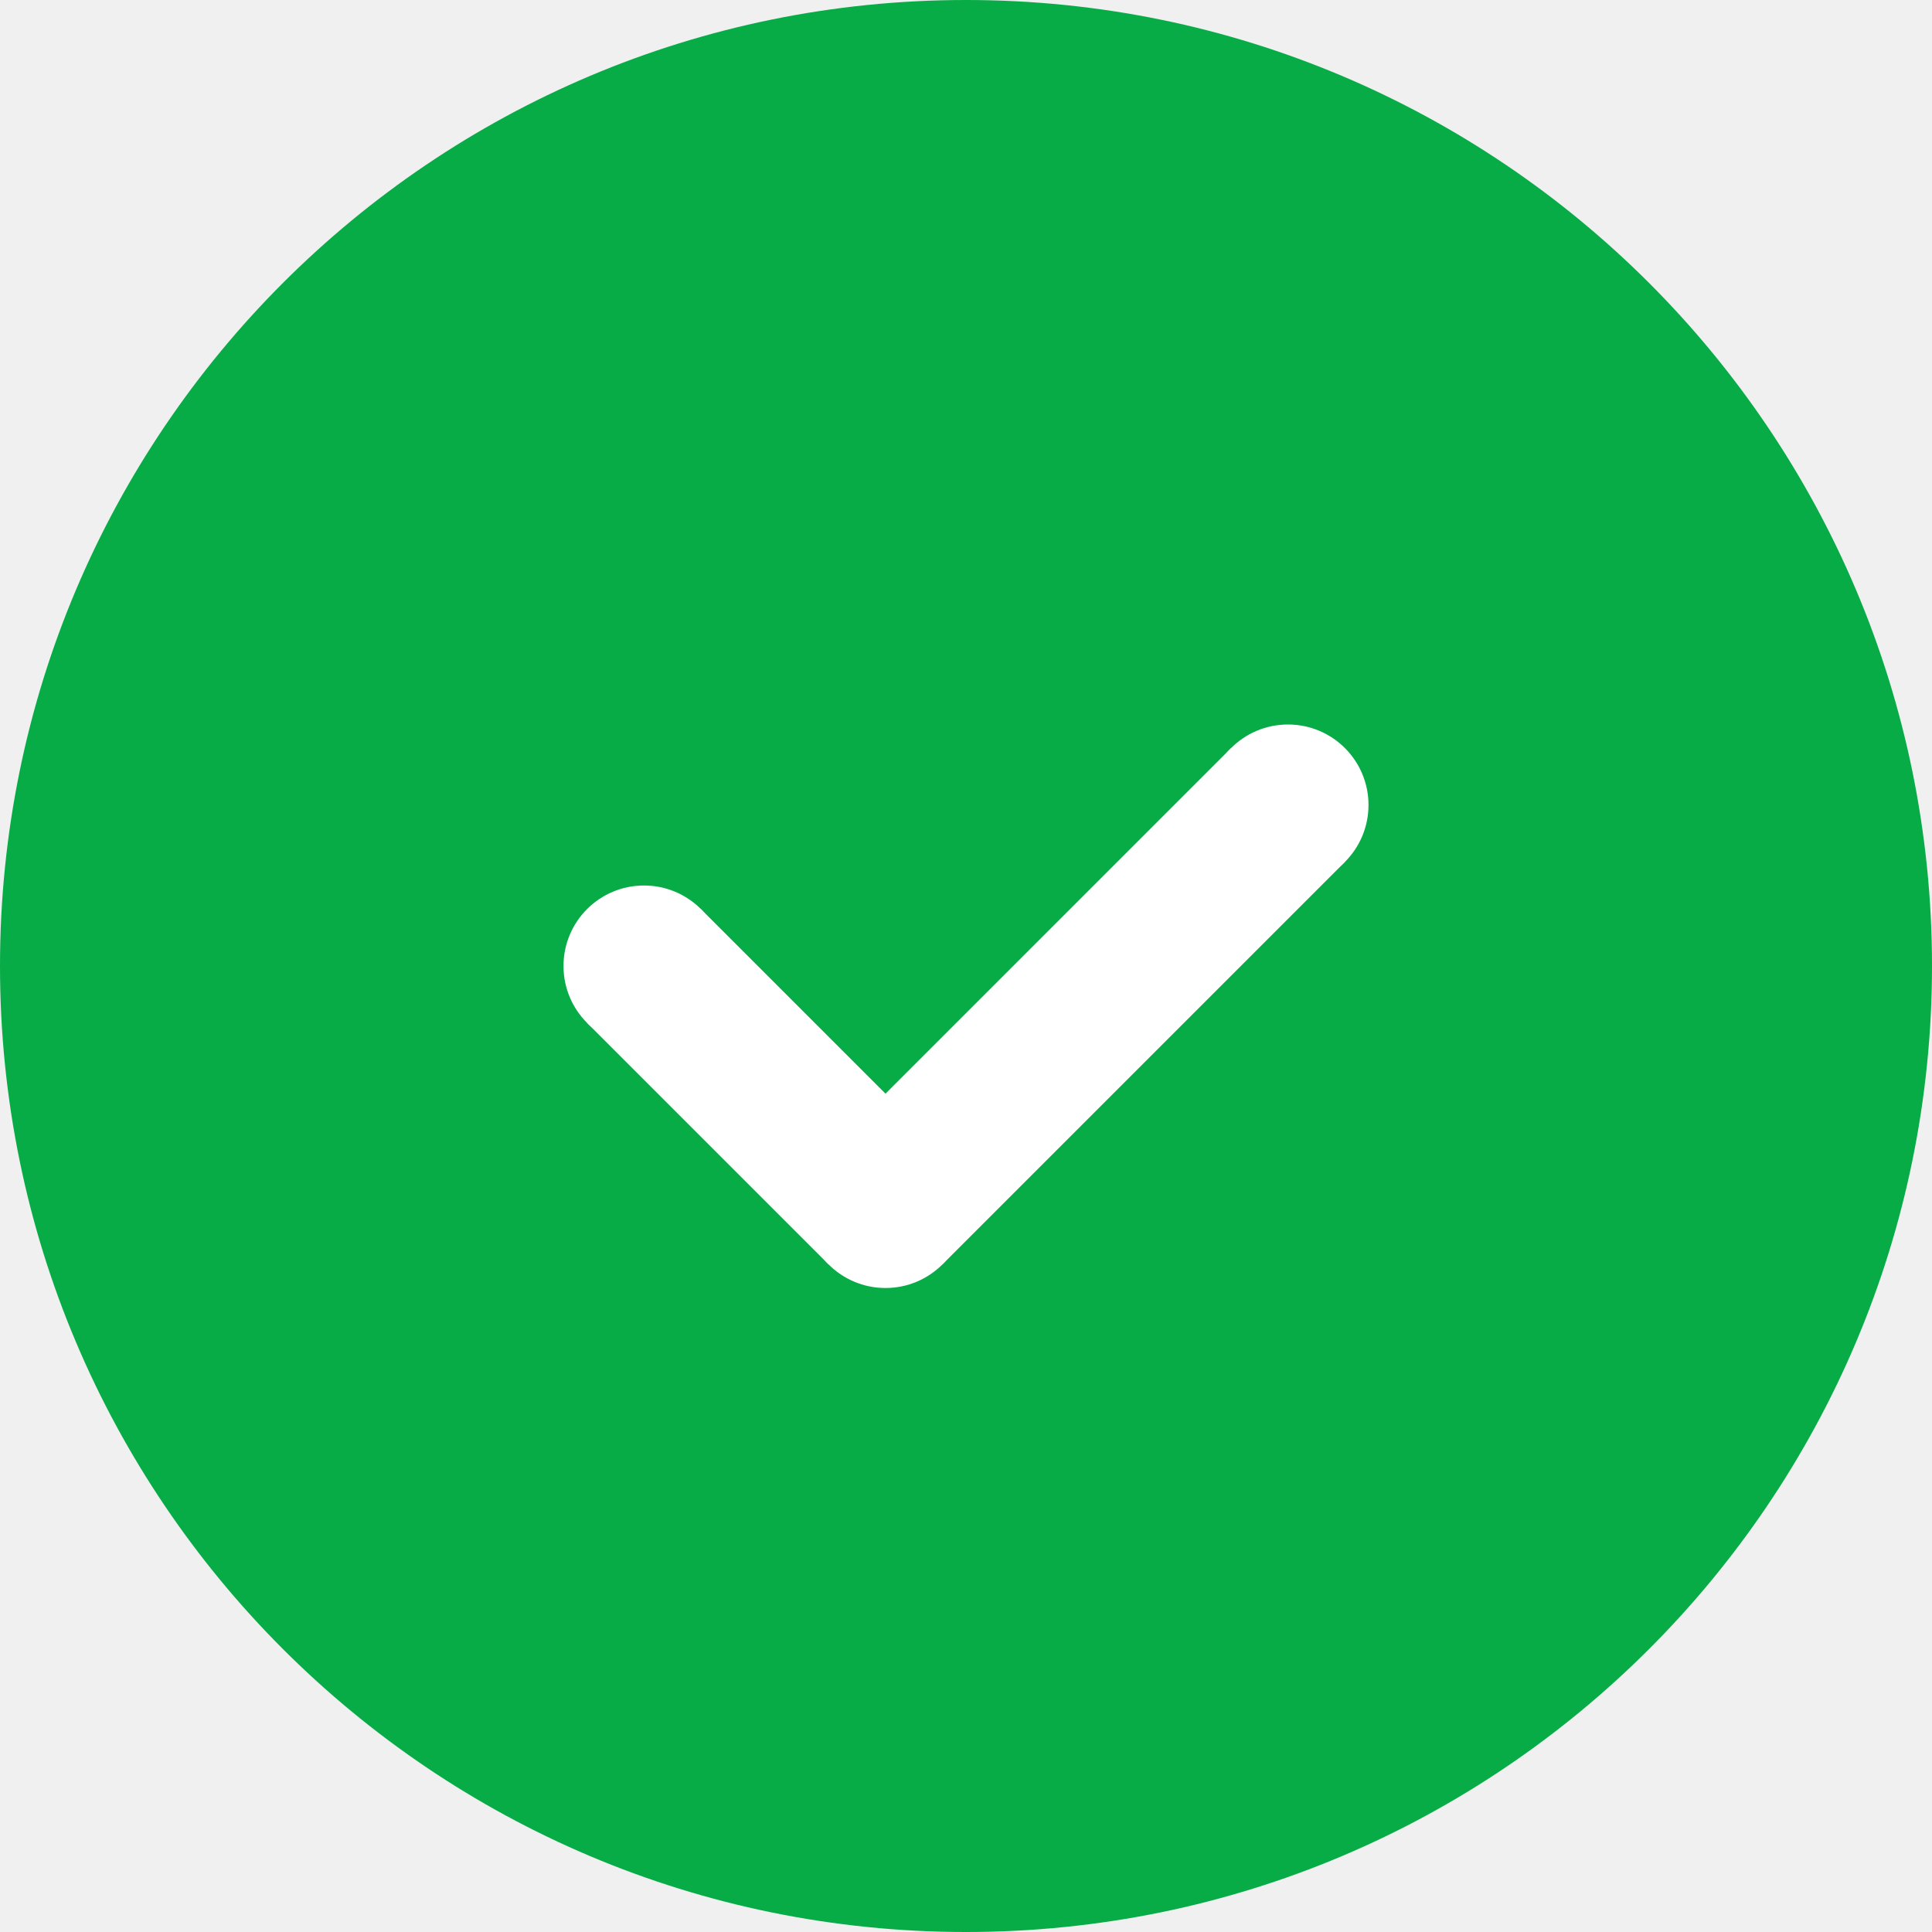
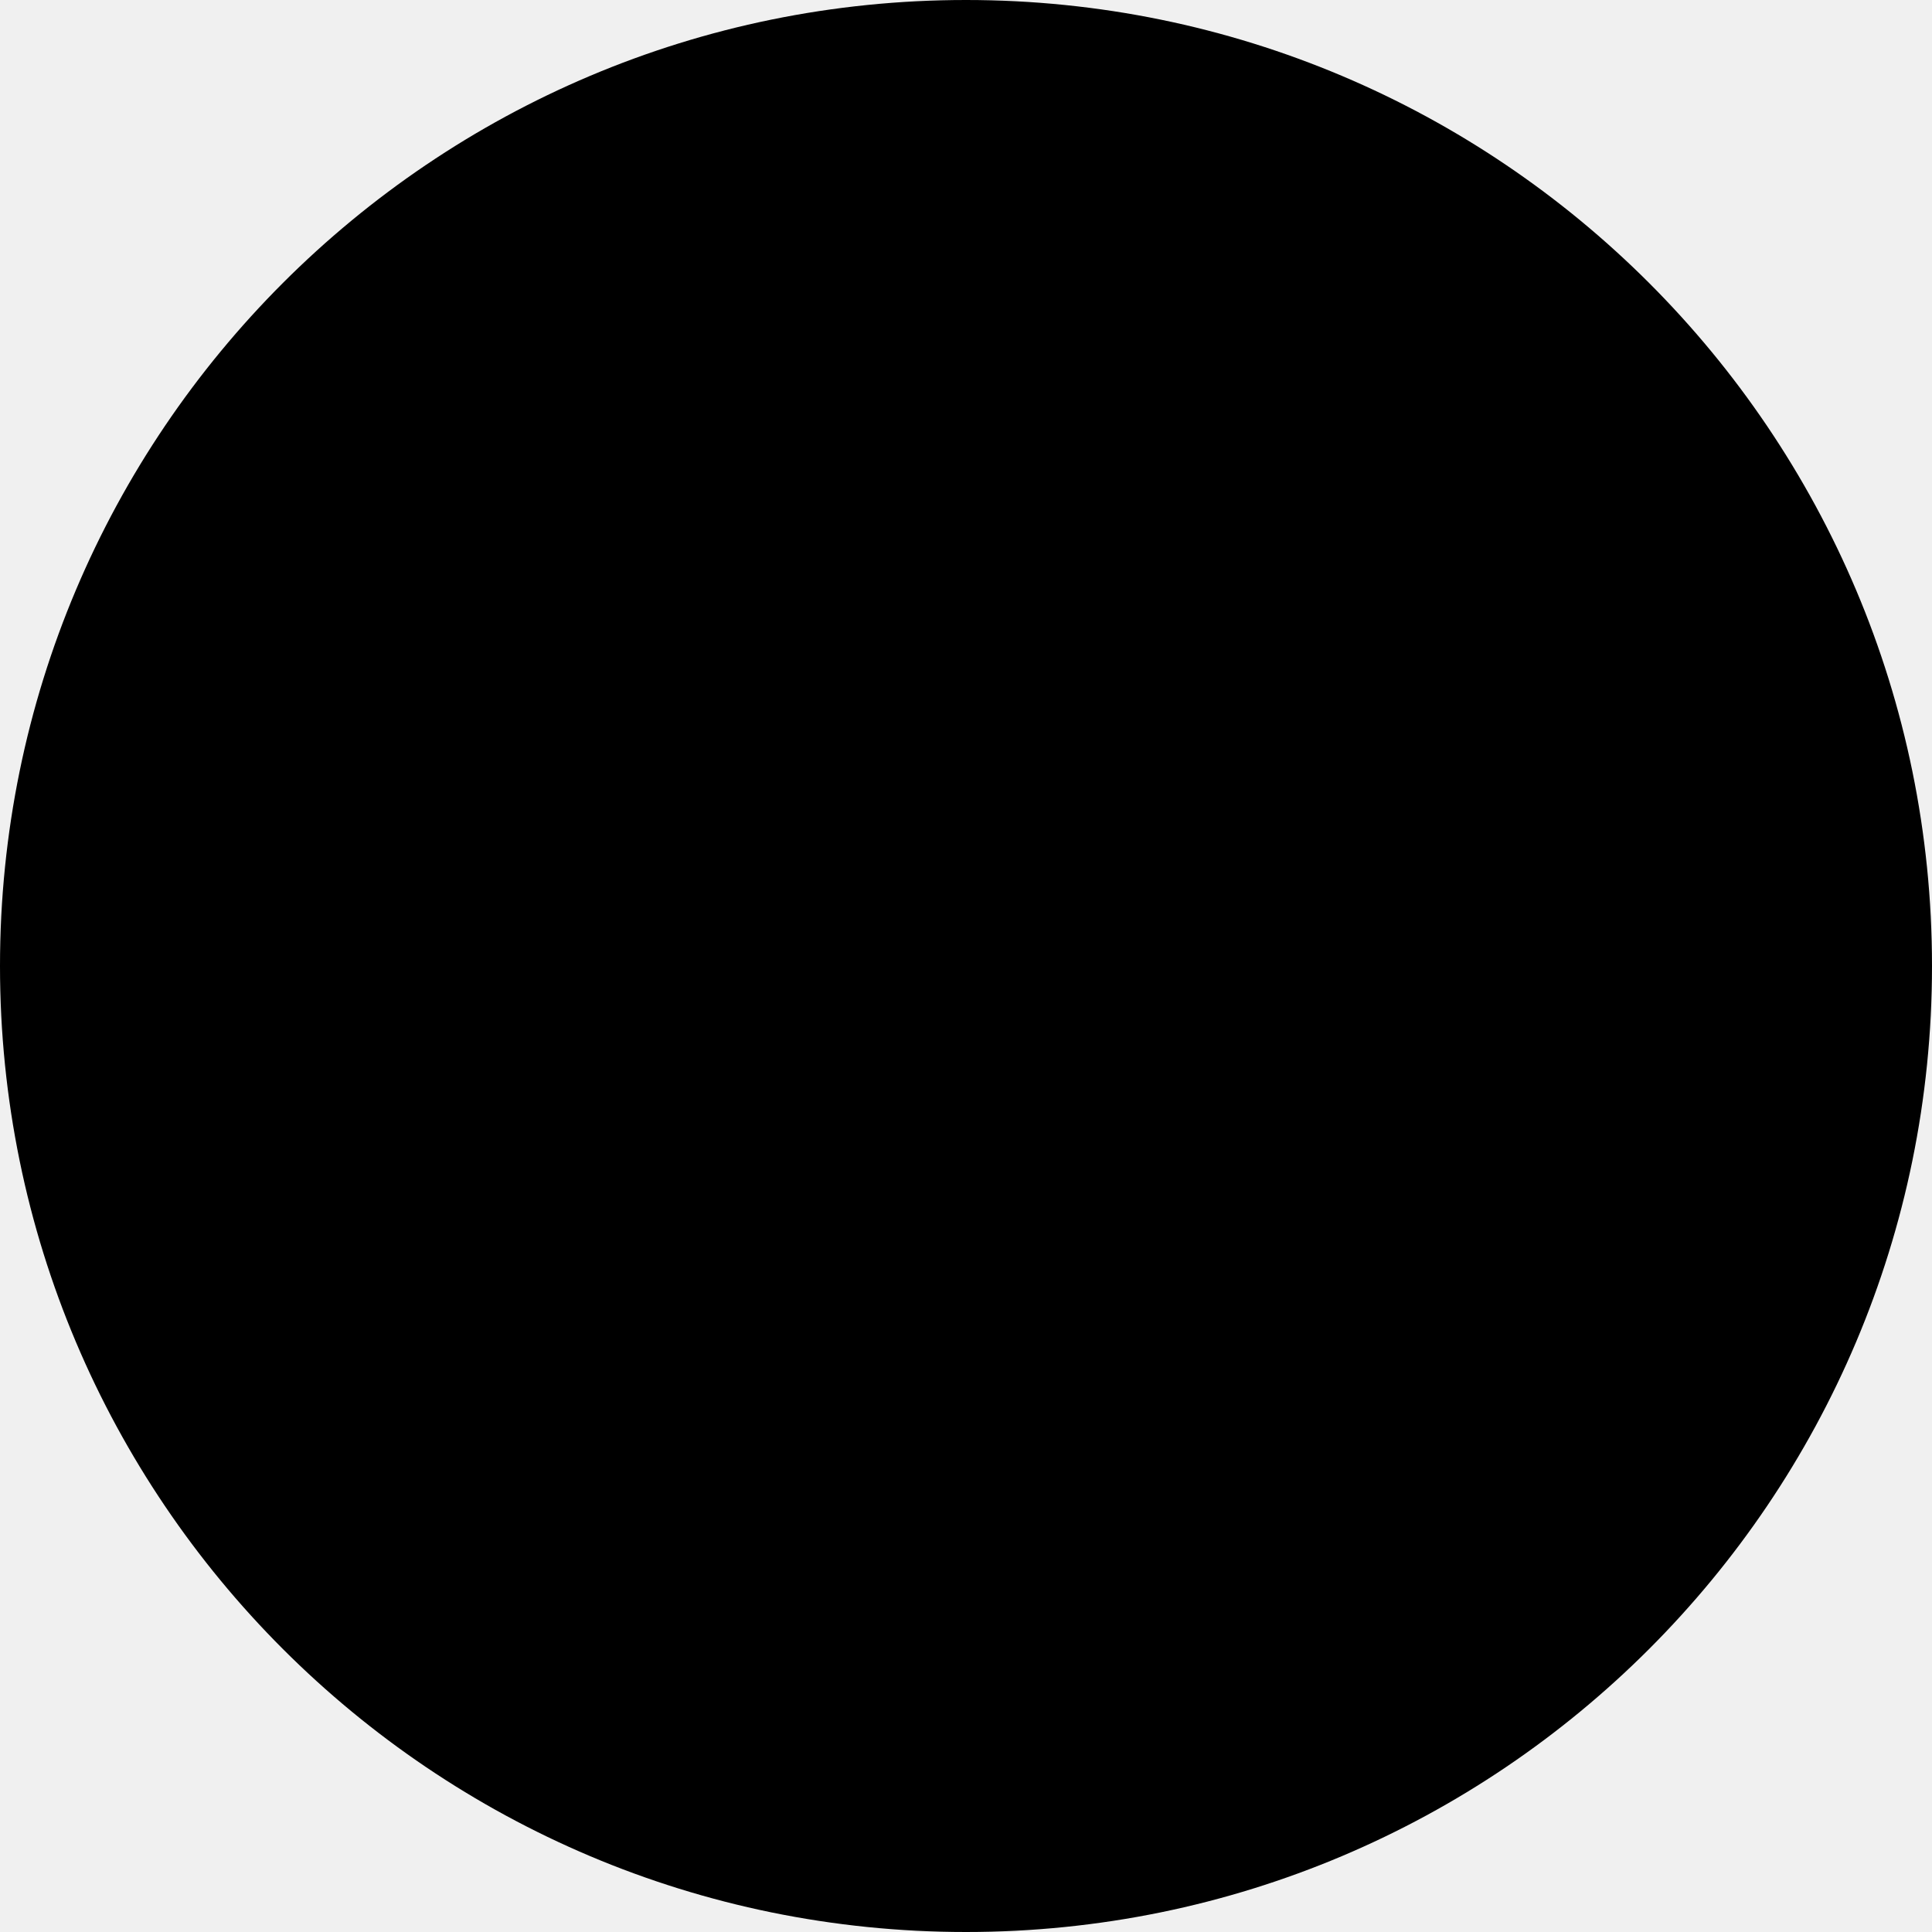
- <svg xmlns="http://www.w3.org/2000/svg" width="24" height="24" viewBox="0 0 24 24" fill="none">
-   <circle cx="12" cy="12" r="12" fill="#07AC47" />
-   <circle cx="8" cy="12" r="1" fill="white" />
-   <circle cx="11" cy="15" r="1" fill="white" />
-   <circle cx="16" cy="10" r="1" fill="white" />
-   <path fill-rule="evenodd" clip-rule="evenodd" d="M10.293 15.707L7.293 12.707L8.707 11.293L11.707 14.293L10.293 15.707Z" fill="white" />
-   <path fill-rule="evenodd" clip-rule="evenodd" d="M10.293 14.293L15.293 9.293L16.707 10.707L11.707 15.707L10.293 14.293Z" fill="white" />
+ <svg xmlns="http://www.w3.org/2000/svg" viewBox="0 0 24 24" preserveAspectRatio="xMidYMin meet">
+   <circle cx="12" cy="12" r="12" />
+   <circle cx="8" cy="12" r="1" />
+   <circle cx="11" cy="15" r="1" />
+   <circle cx="16" cy="10" r="1" />
+   <path fill-rule="evenodd" d="M10.293 15.707l-3-3 1.414-1.414 3 3-1.414 1.414z" clip-rule="evenodd" />
+   <path fill-rule="evenodd" d="M10.293 14.293l5-5 1.414 1.414-5 5-1.414-1.414z" clip-rule="evenodd" />
</svg>
